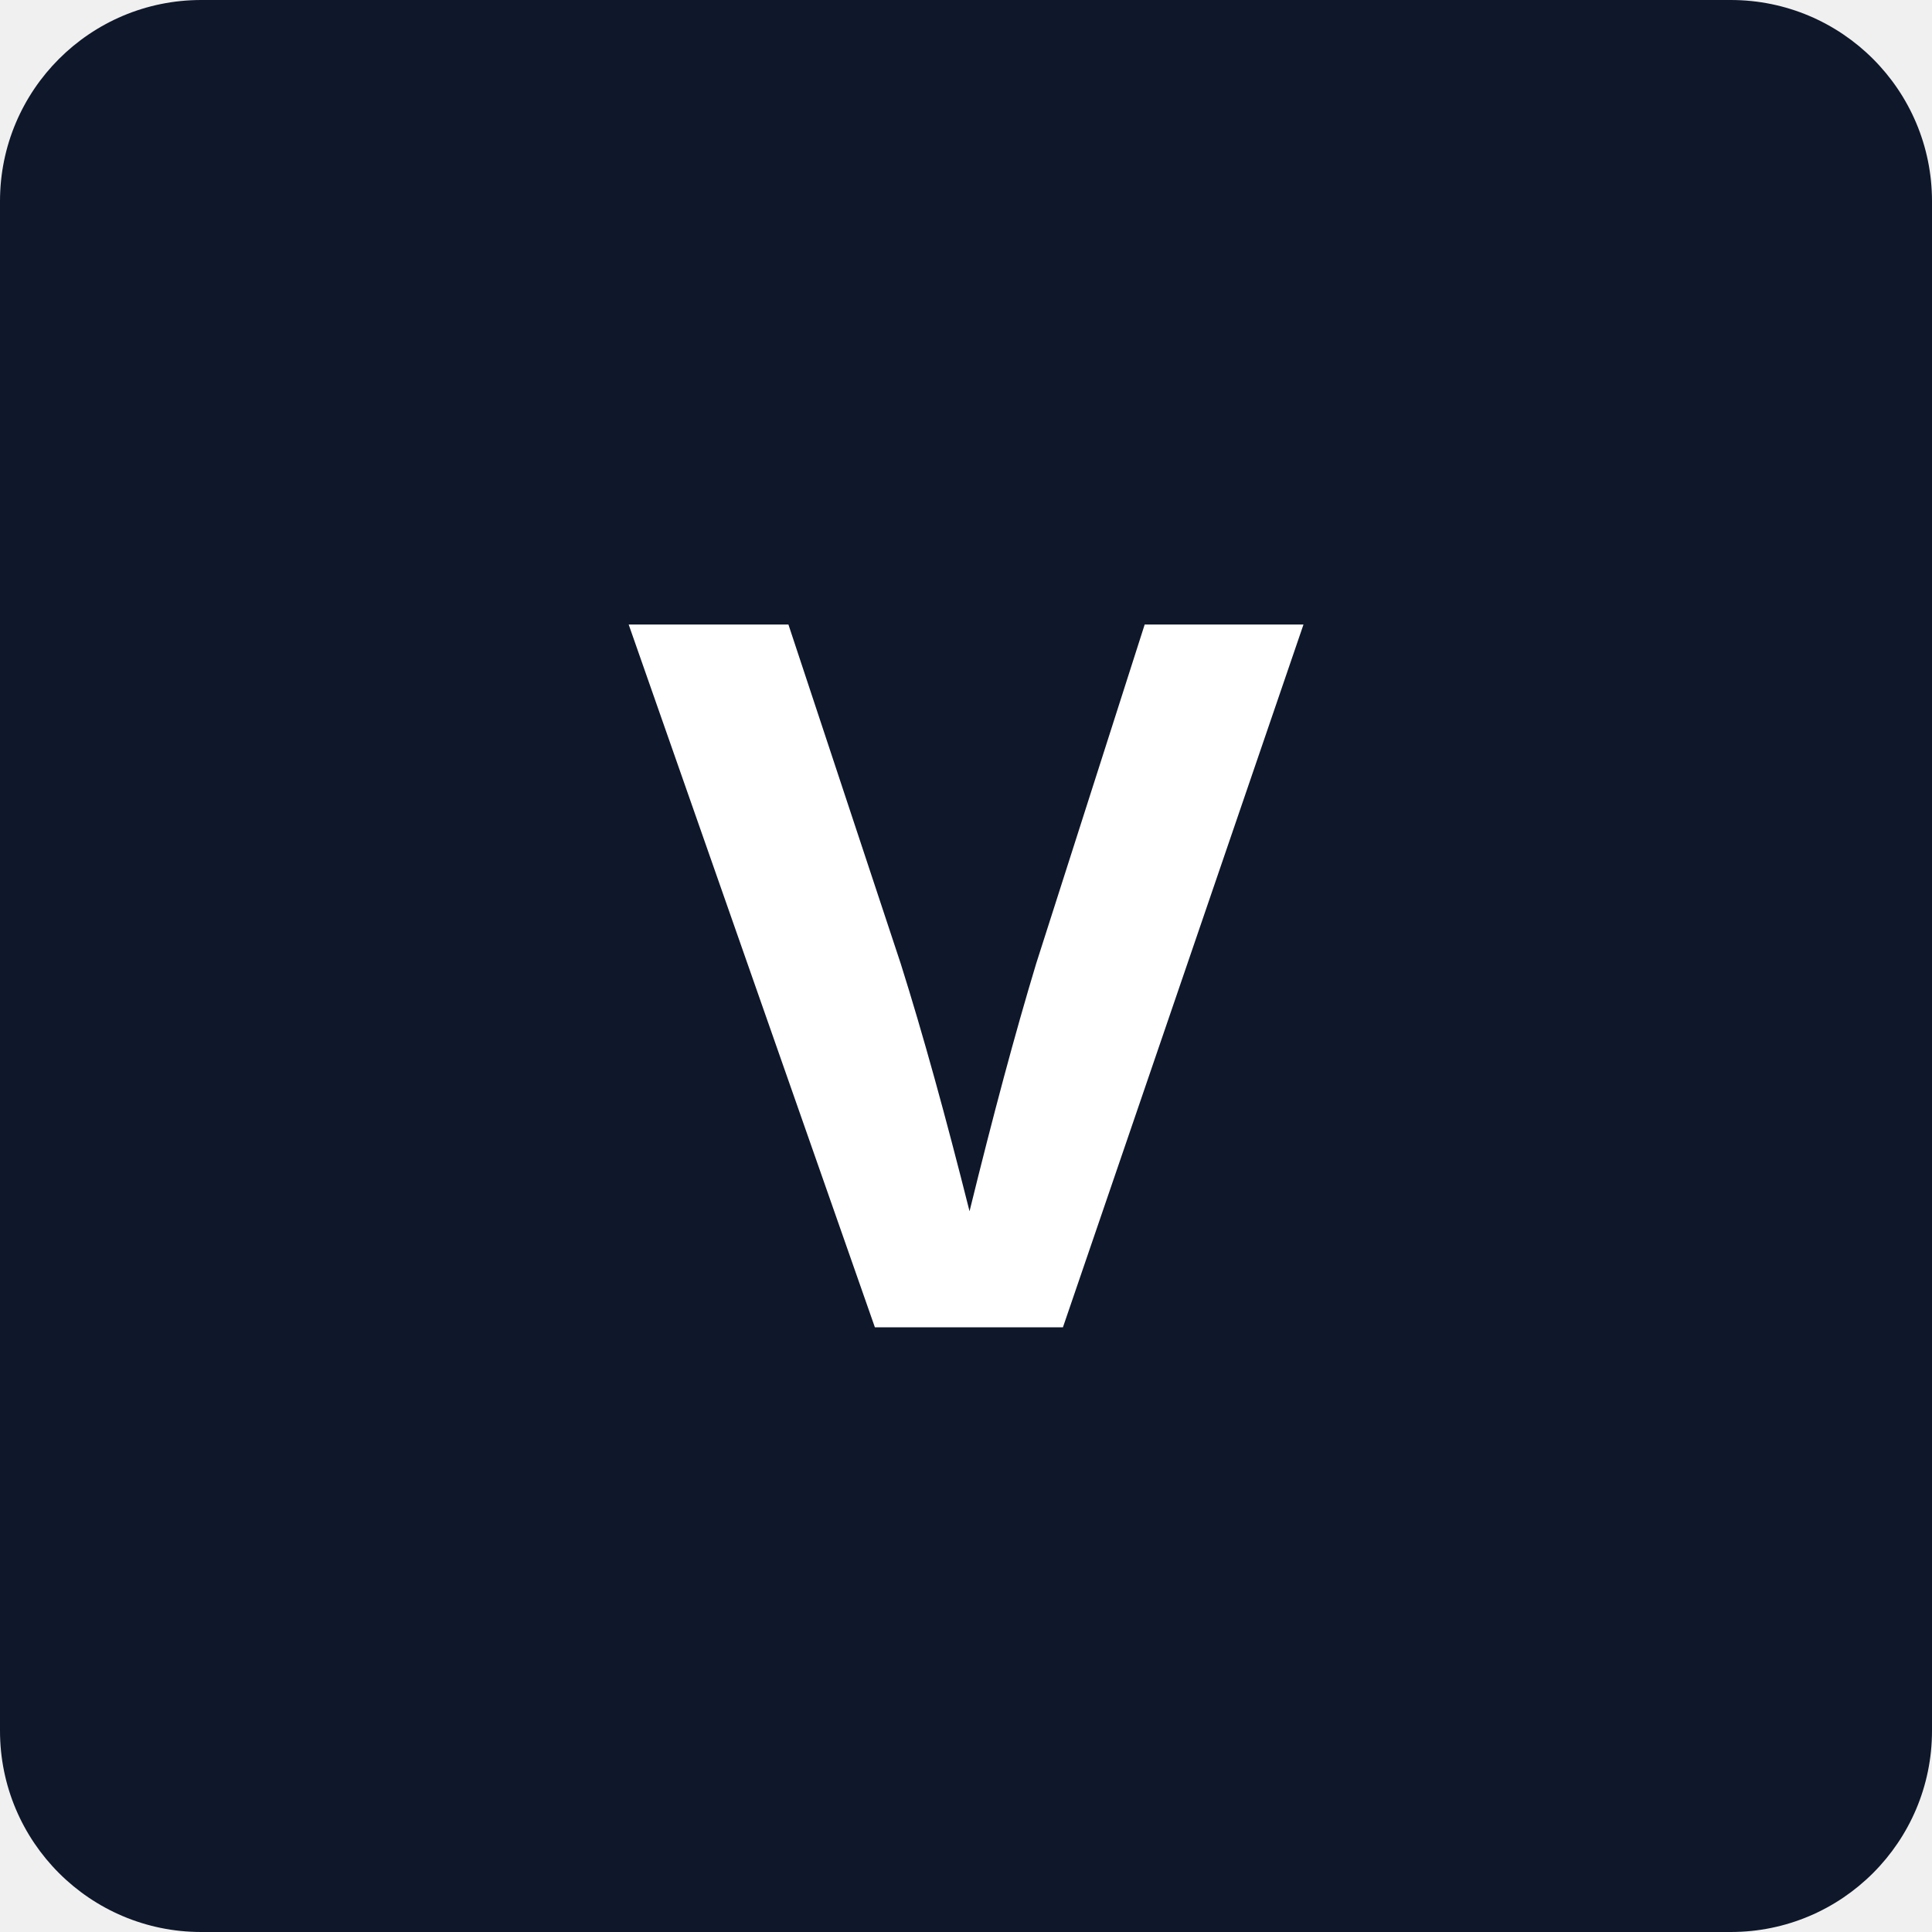
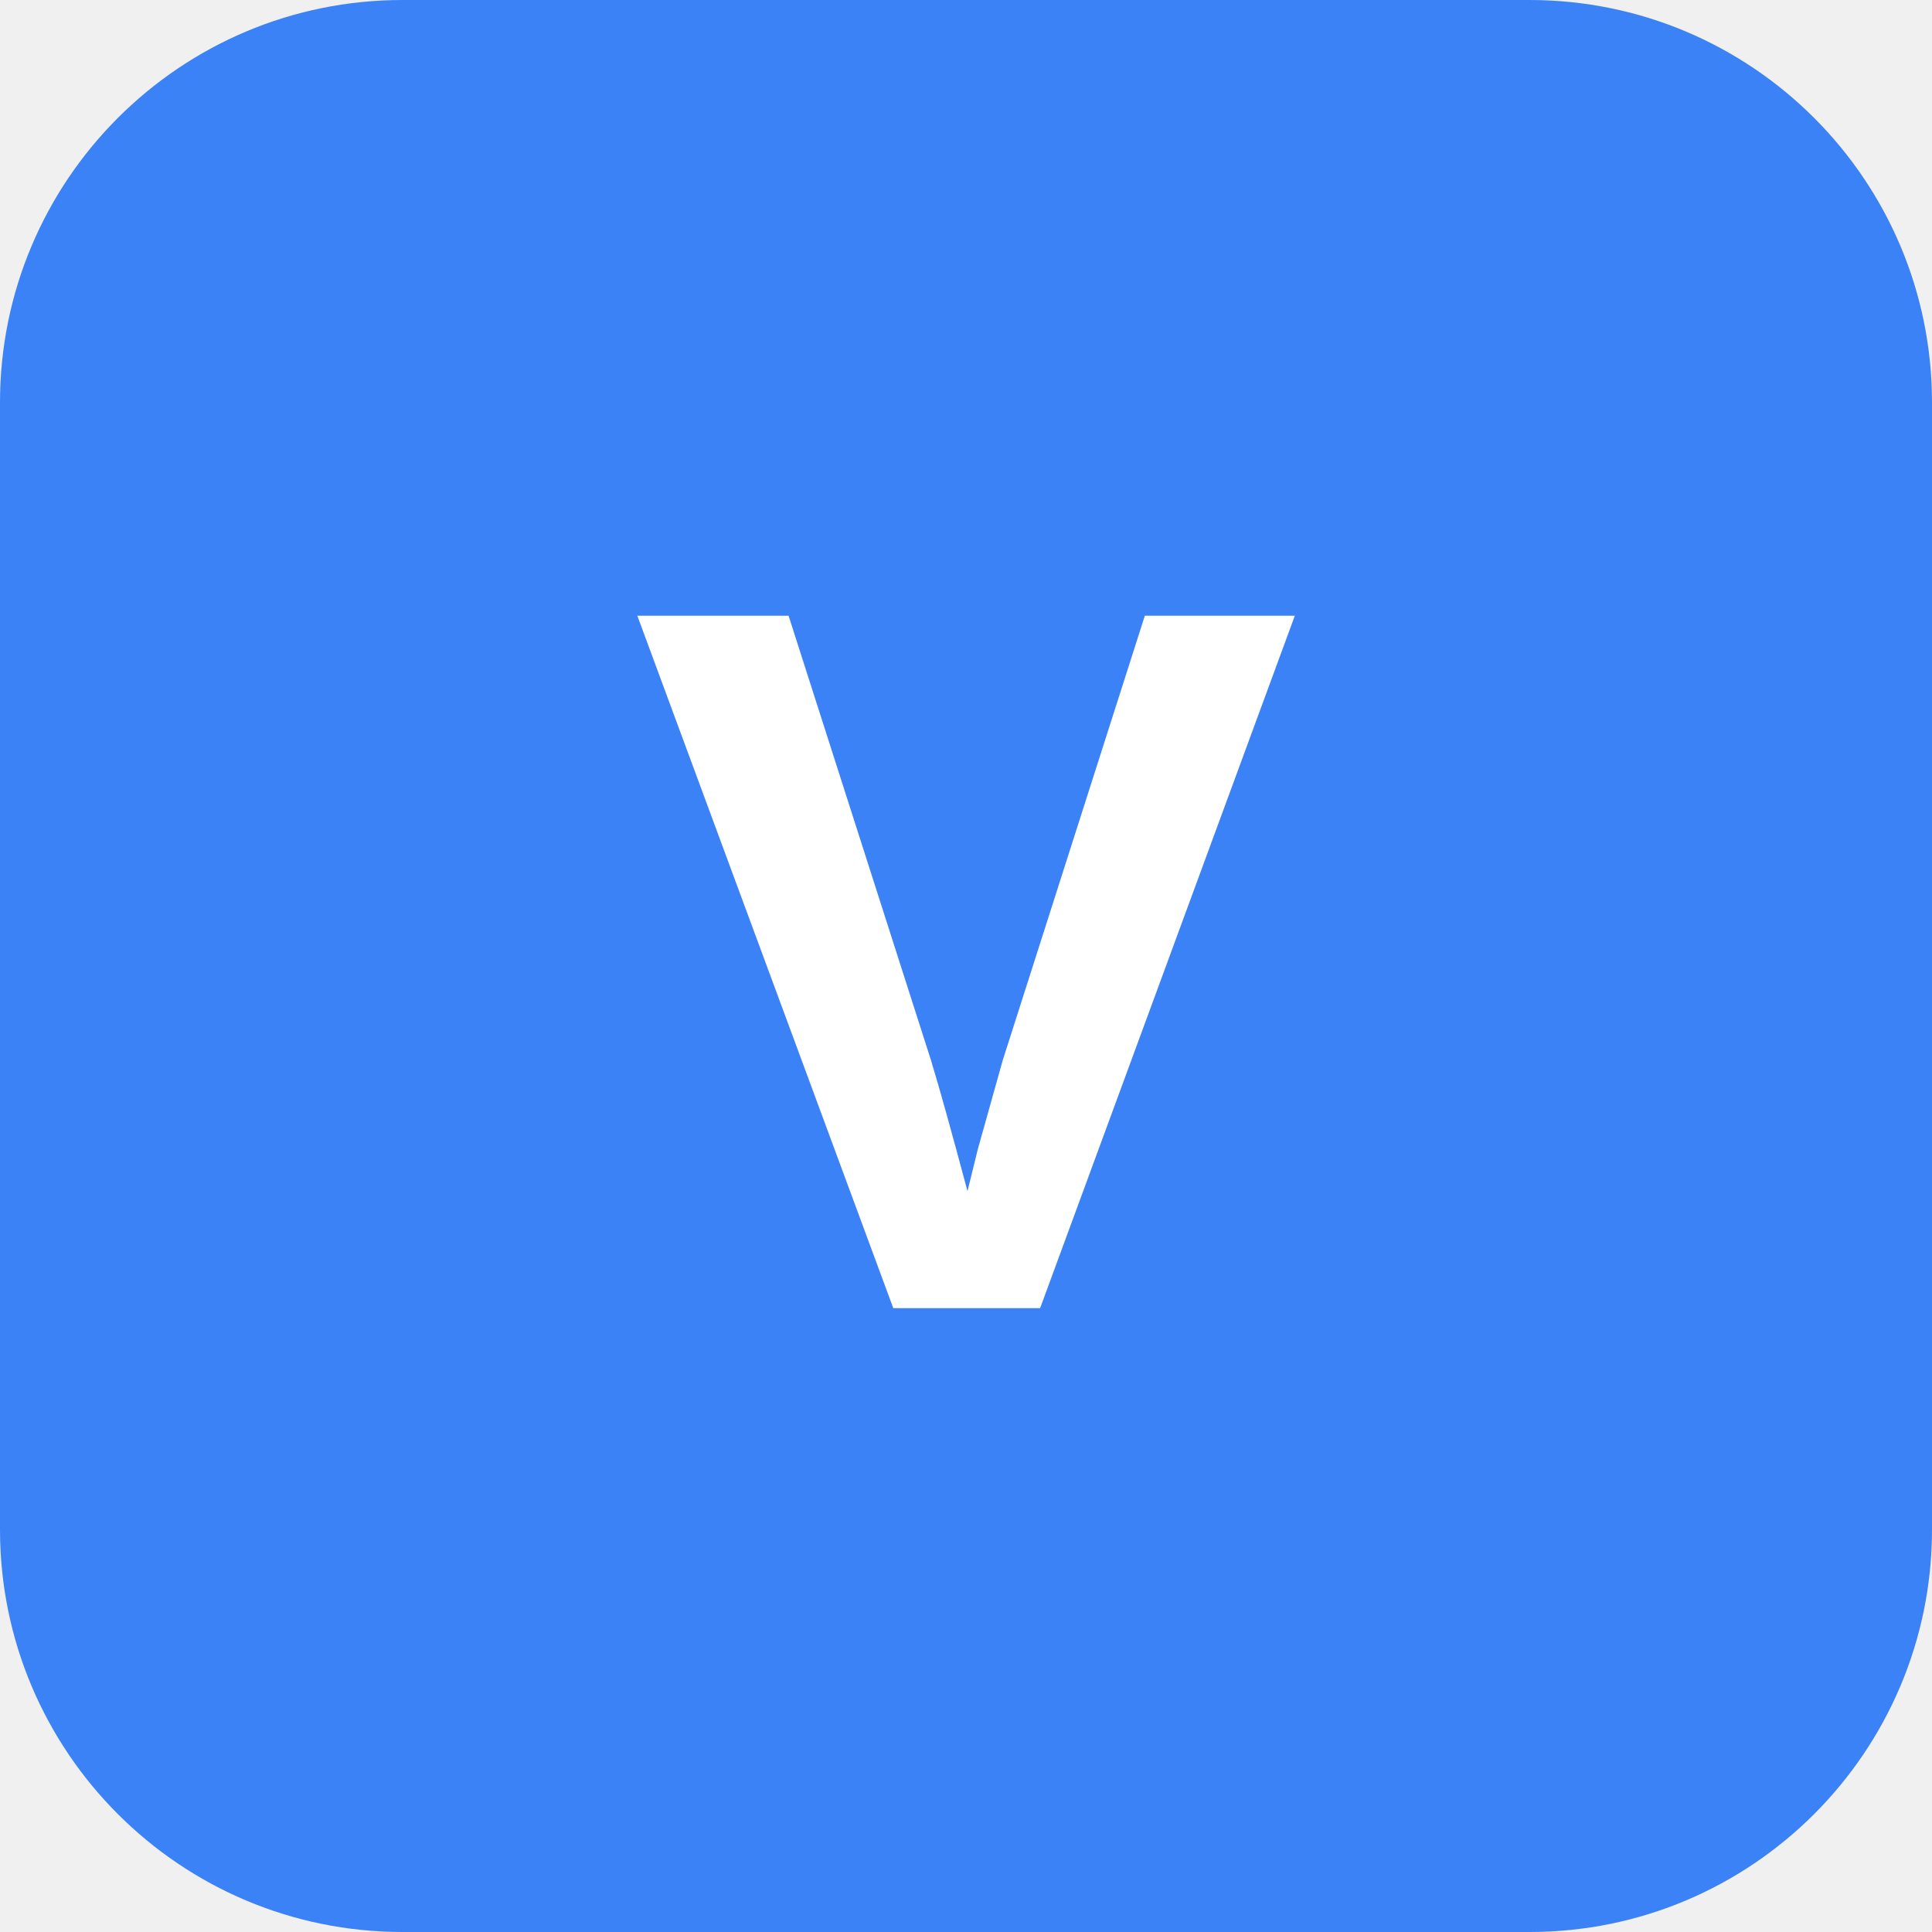
<svg xmlns="http://www.w3.org/2000/svg" width="96" height="96" viewBox="0 0 96 96">
-   <rect width="96" height="96" rx="10" fill="#0F172A" />
-   <text x="48" y="48" text-anchor="middle" dominant-baseline="middle" fill="white" font-family="system-ui, -apple-system, sans-serif" font-size="48" font-weight="bold">V</text>
+   <rect width="96" height="96" fill="#3B82F6" rx="20" />
+   <text x="48" y="65" font-family="Arial, sans-serif" font-size="50" font-weight="bold" text-anchor="middle" fill="white">V</text>
</svg>
